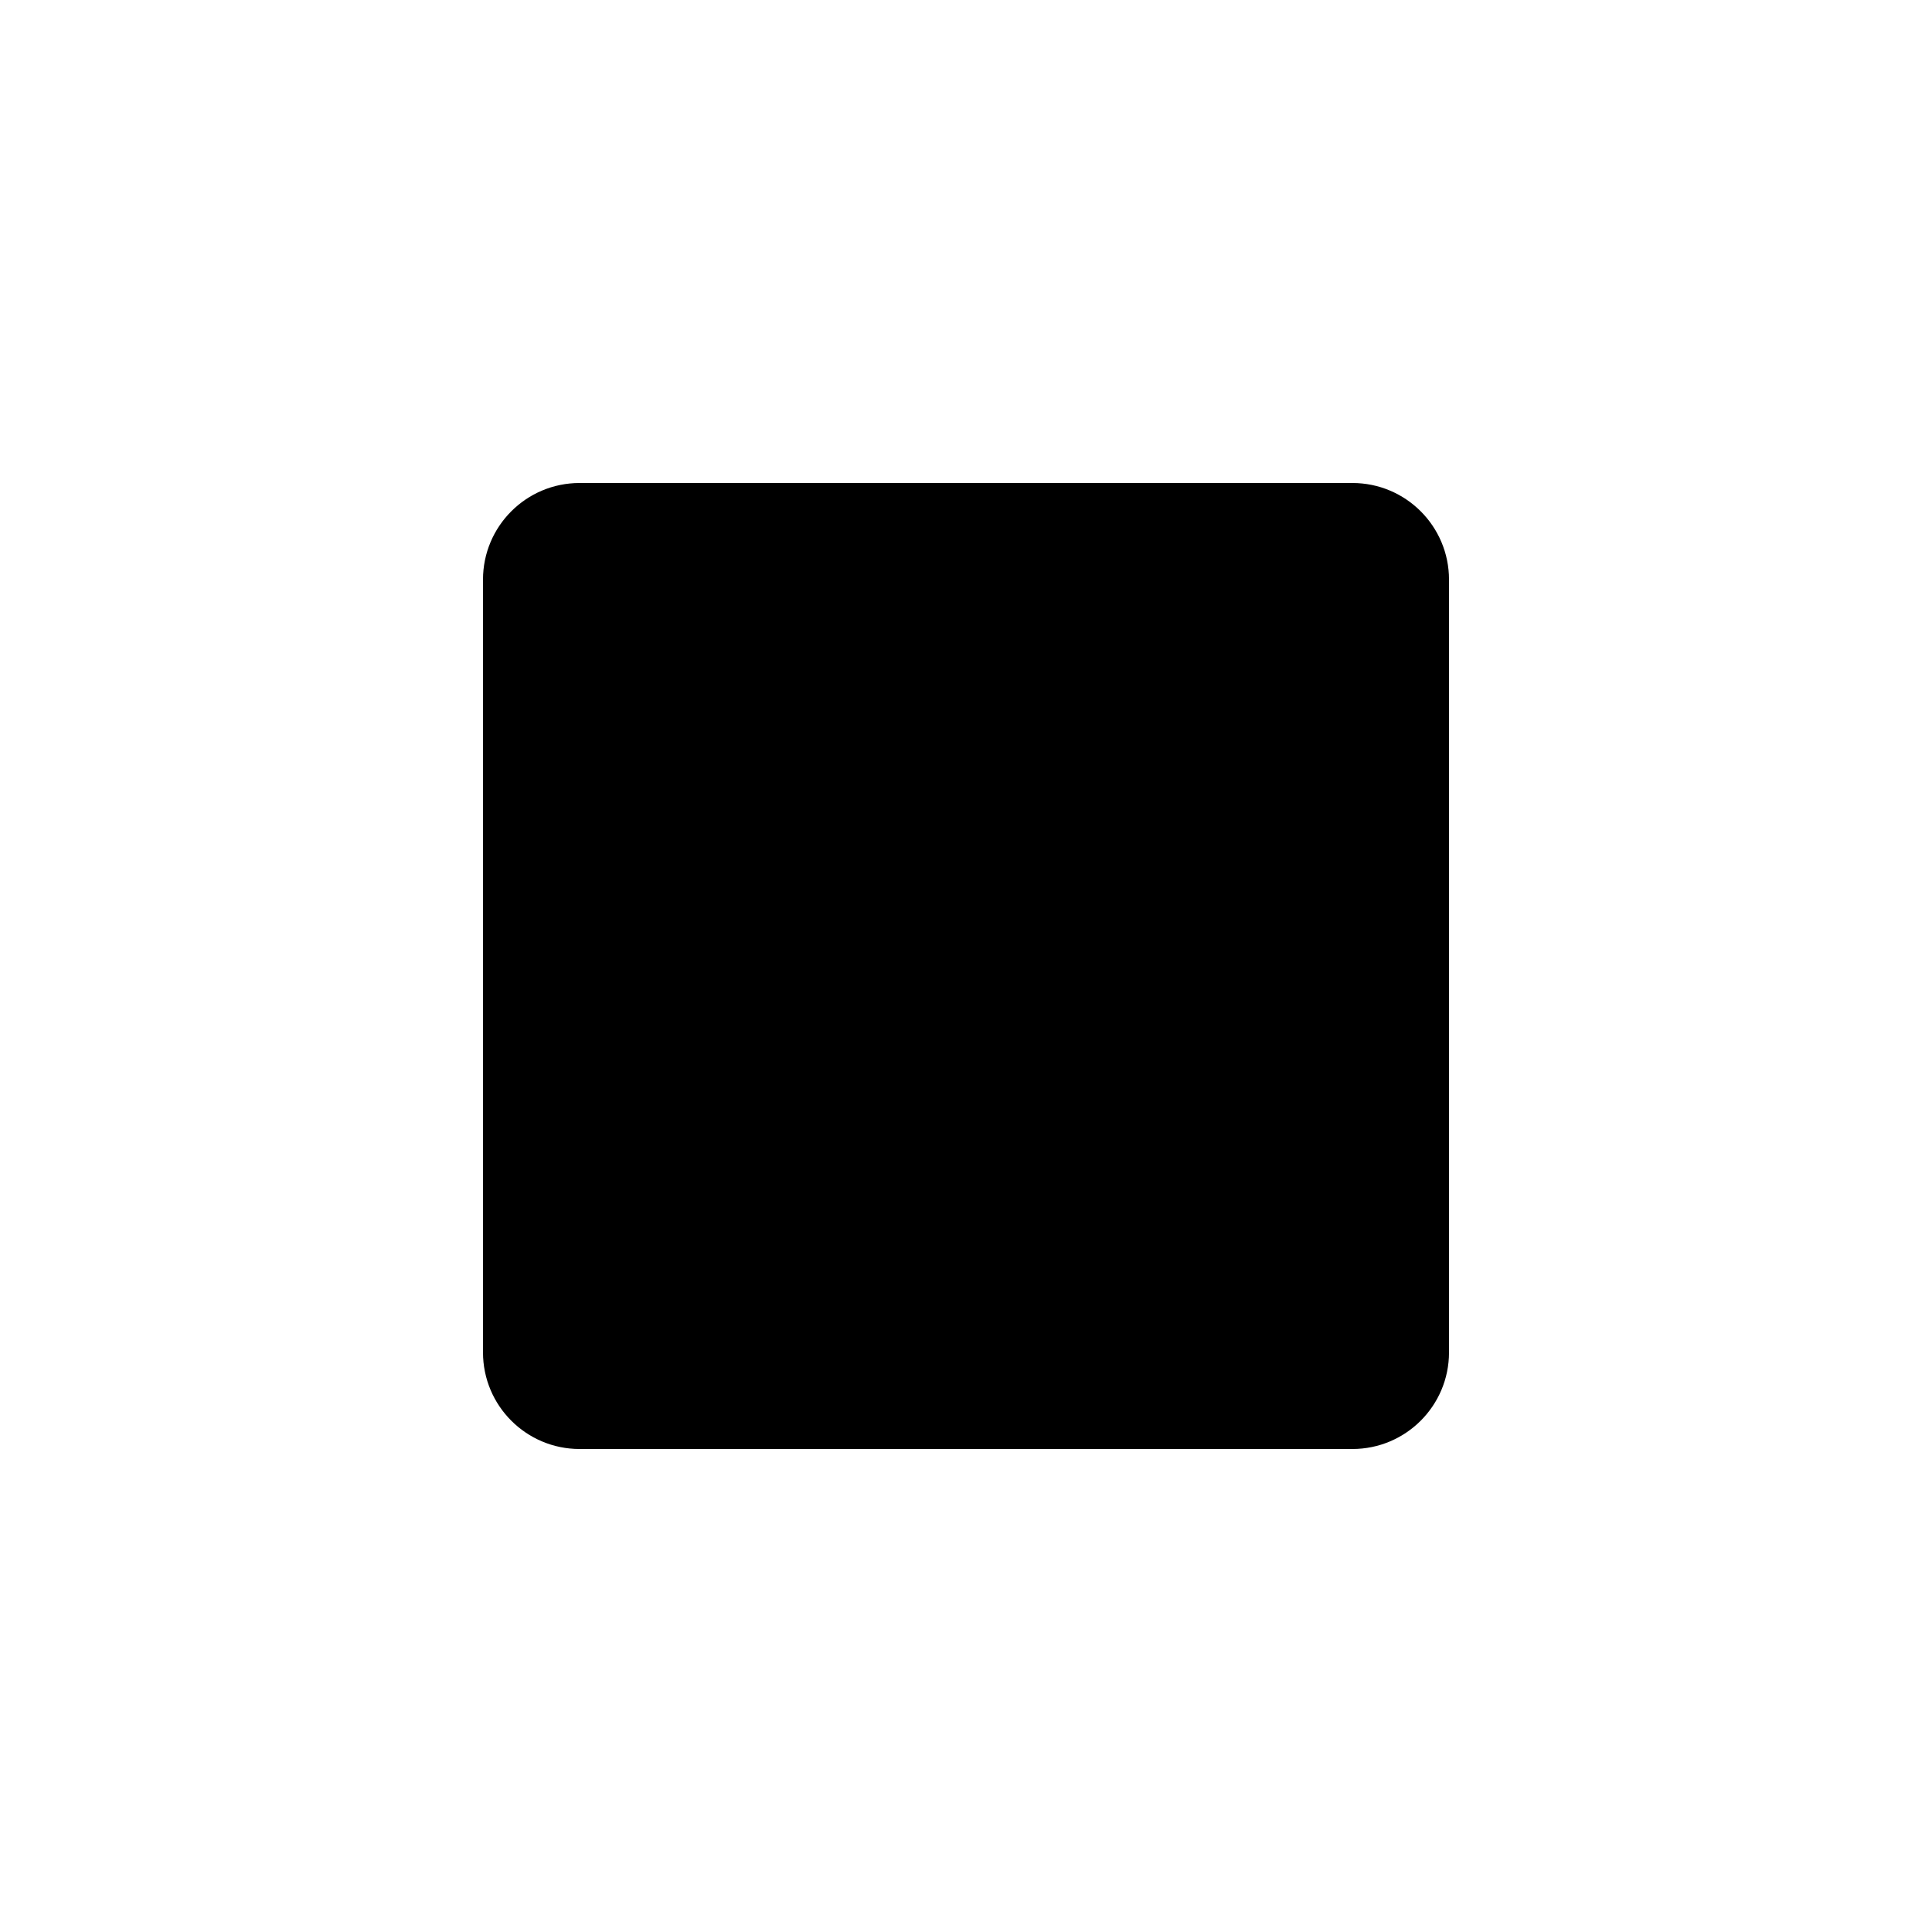
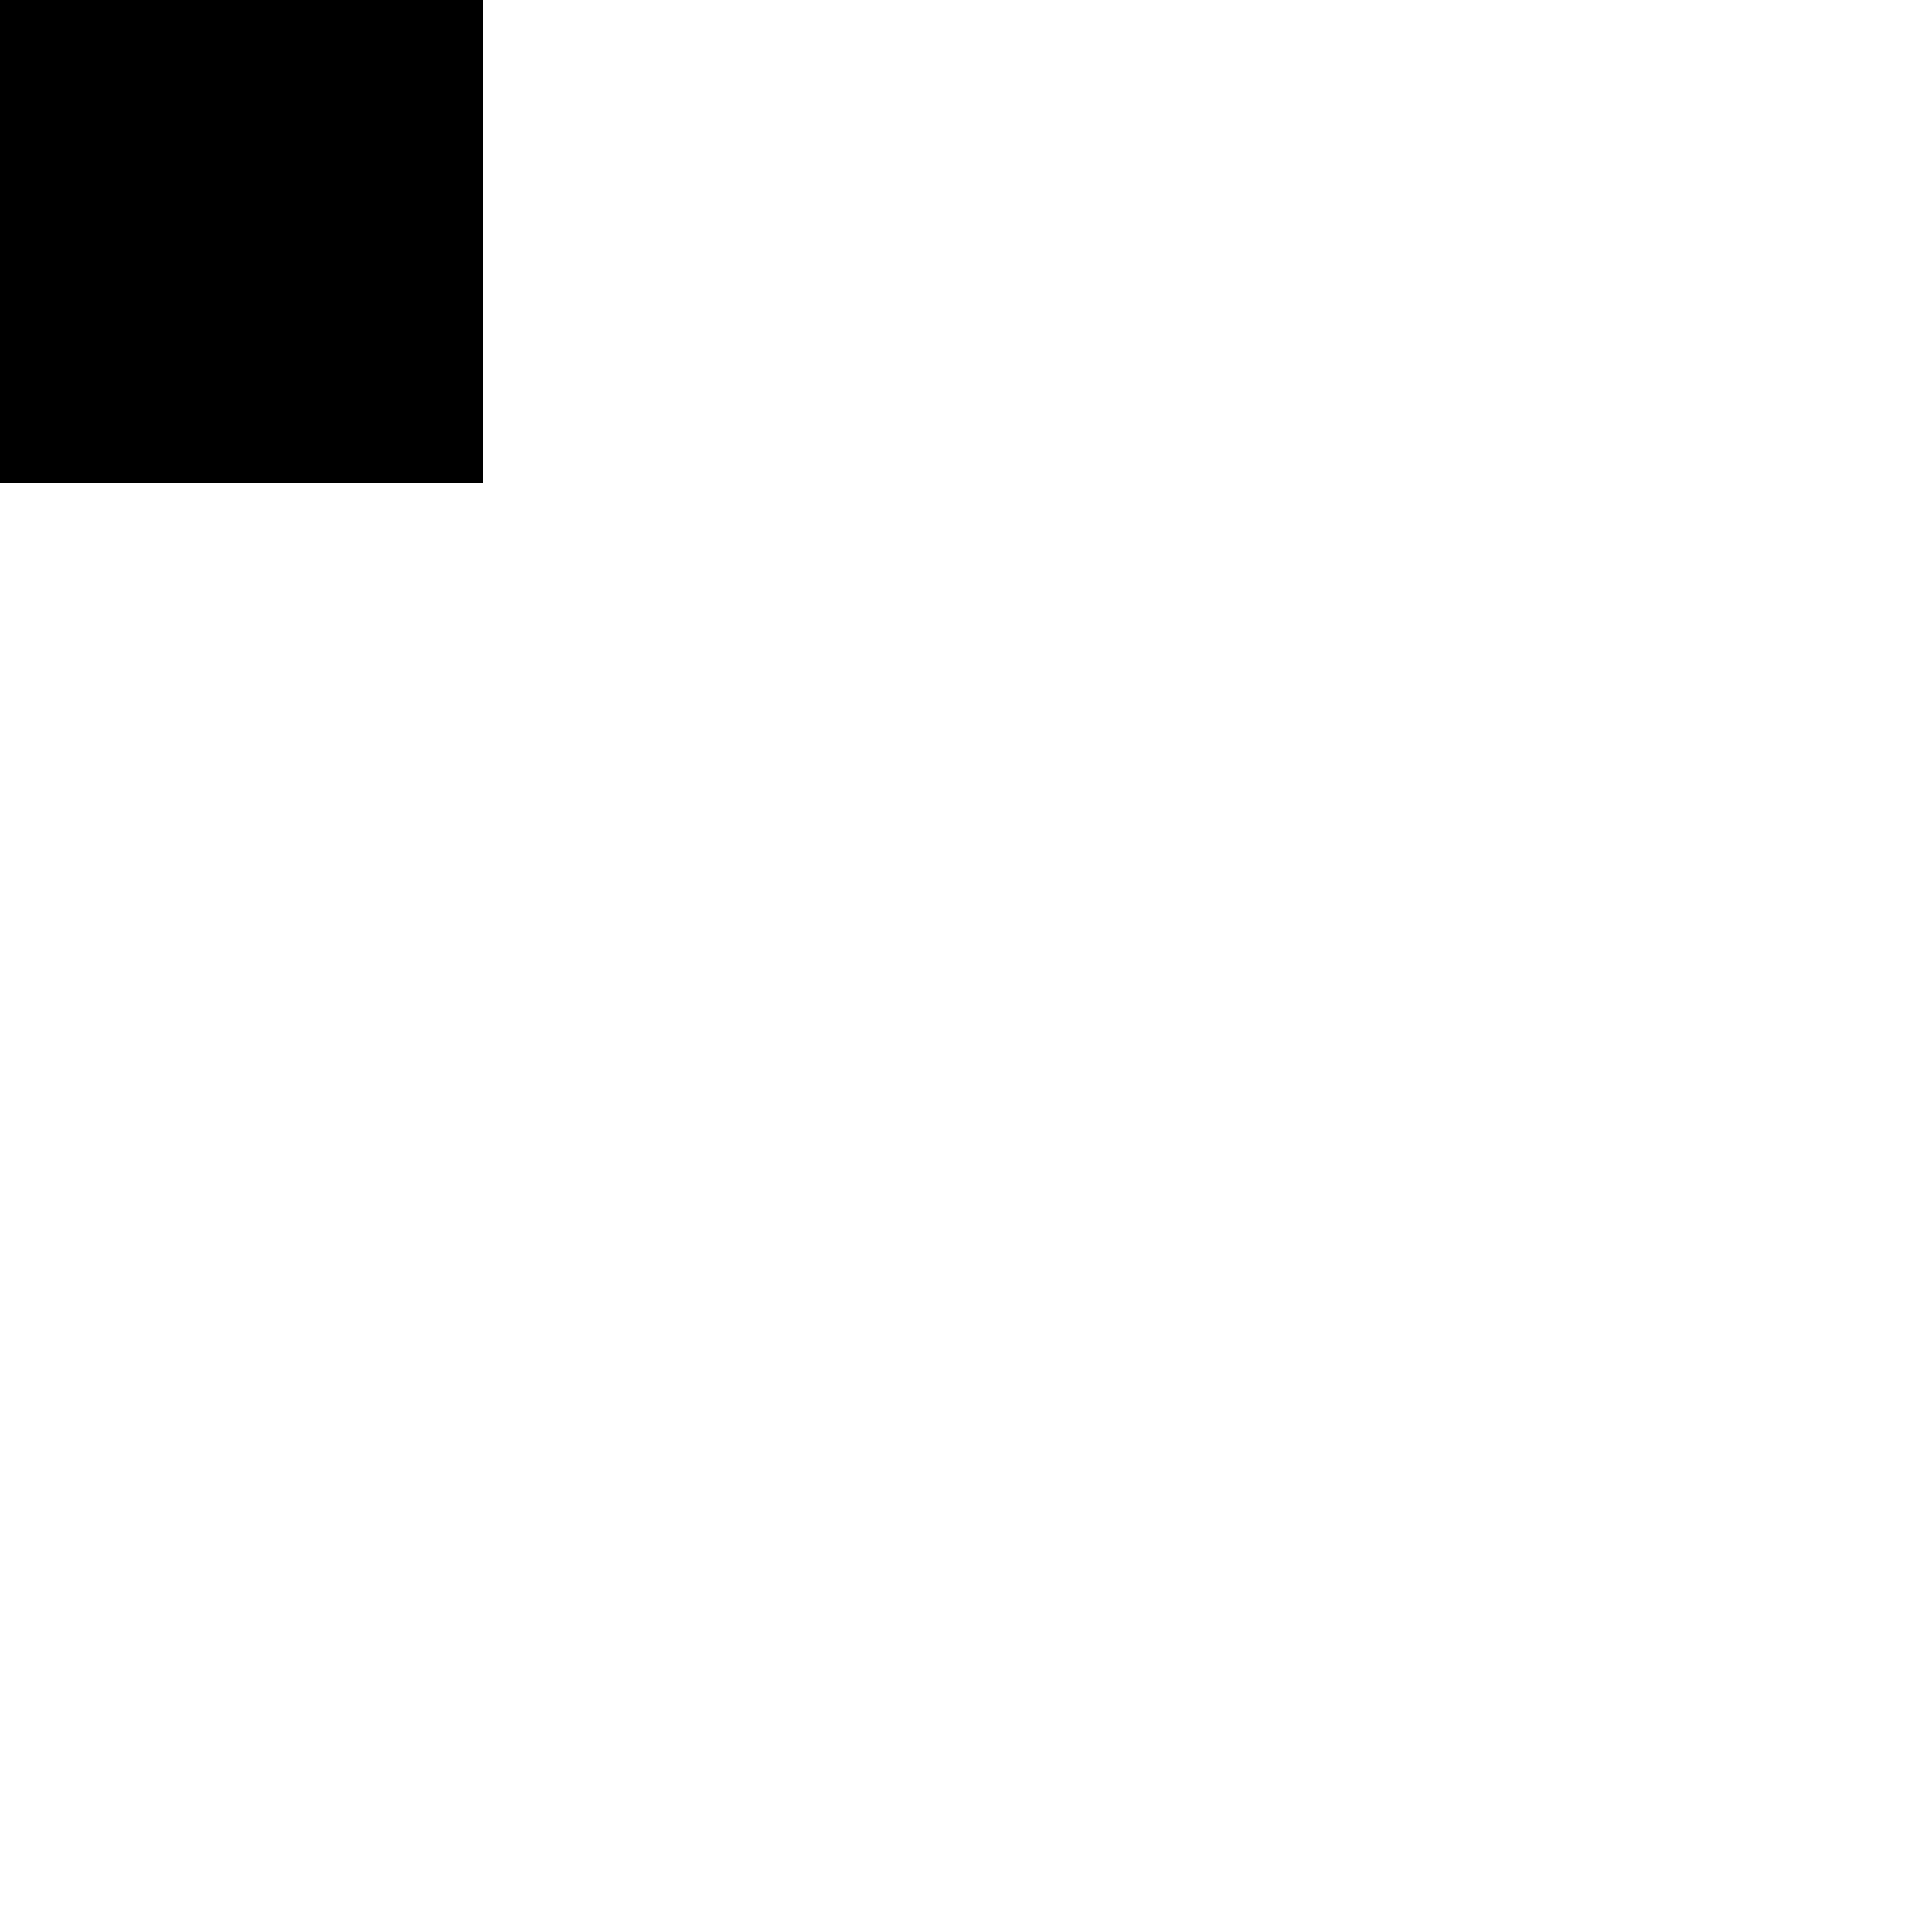
<svg xmlns="http://www.w3.org/2000/svg" viewBox="0 0 200 200">
-   <rect x="50" y="50" width="100" height="100" rx="10" ry="10" fill="cCShape" />
-   <text x="100" y="110" text-anchor="middle" font-family="cursive" font-size="24px" fill="cCText">hello</text>
+   <rect x="0" y="0" width="50" height="50" fill="3a4bc3" />
+   <text x="25" y="35" text-anchor="middle" font-family="cursive" font-size="24px" fill="febece">
+ 		  hey
+ 		</text>
</svg>
